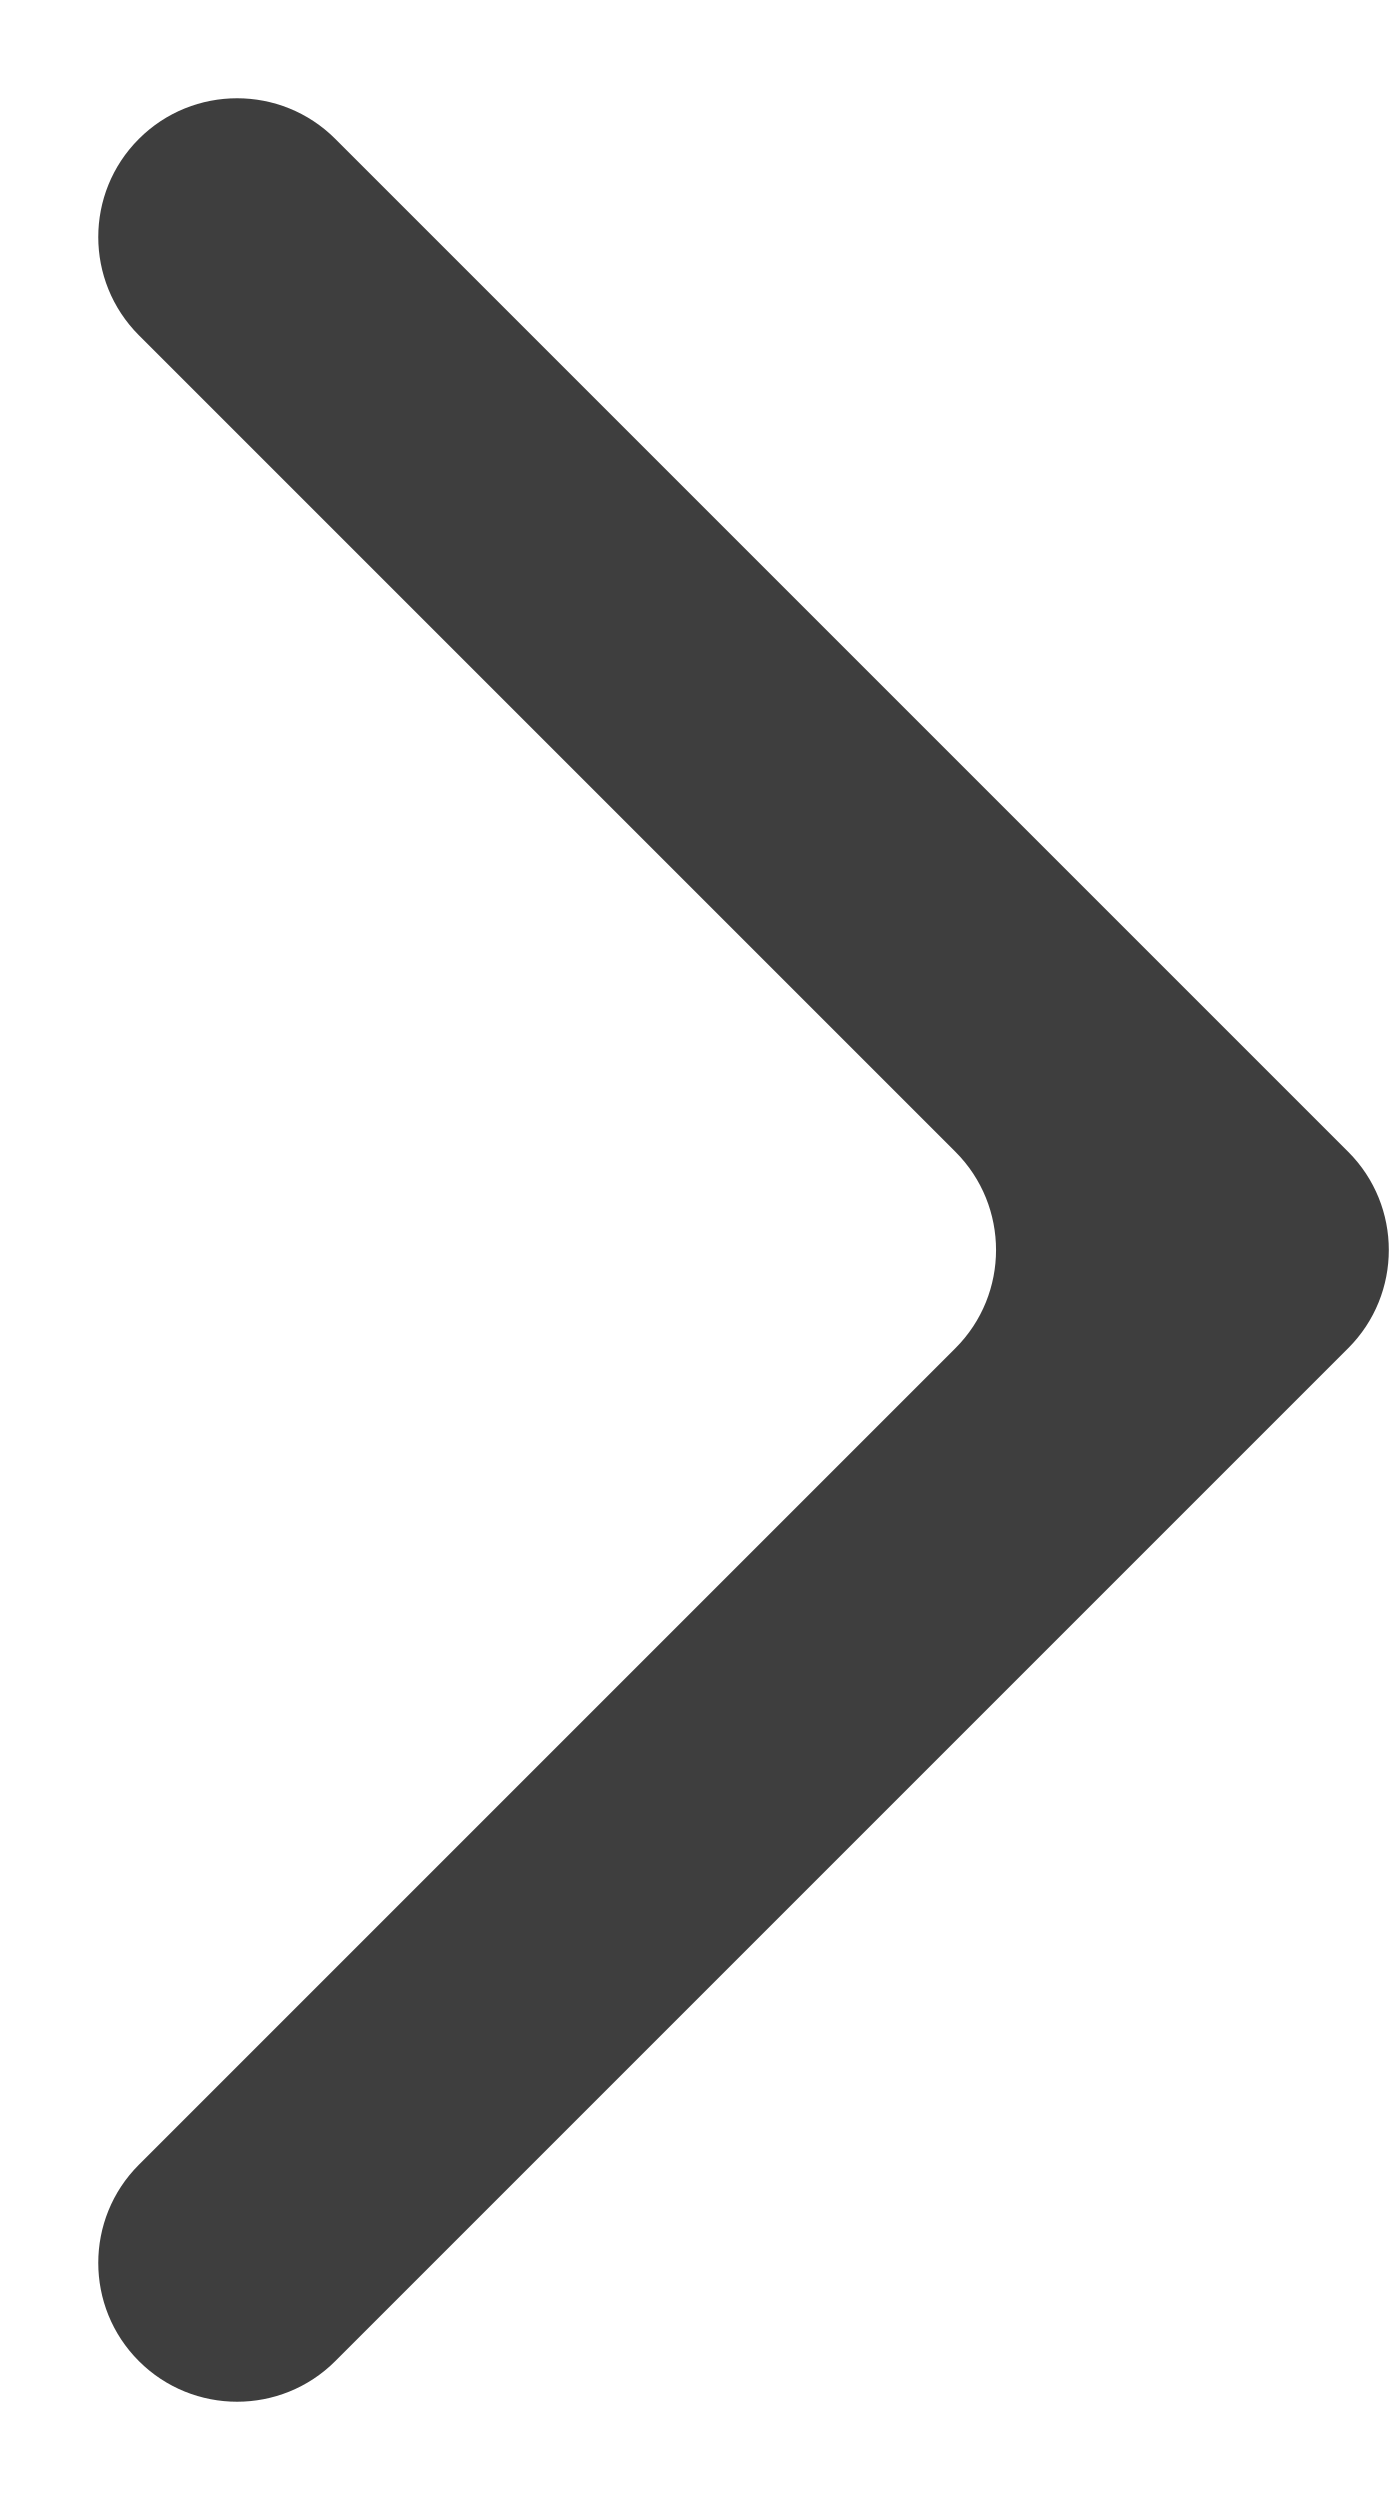
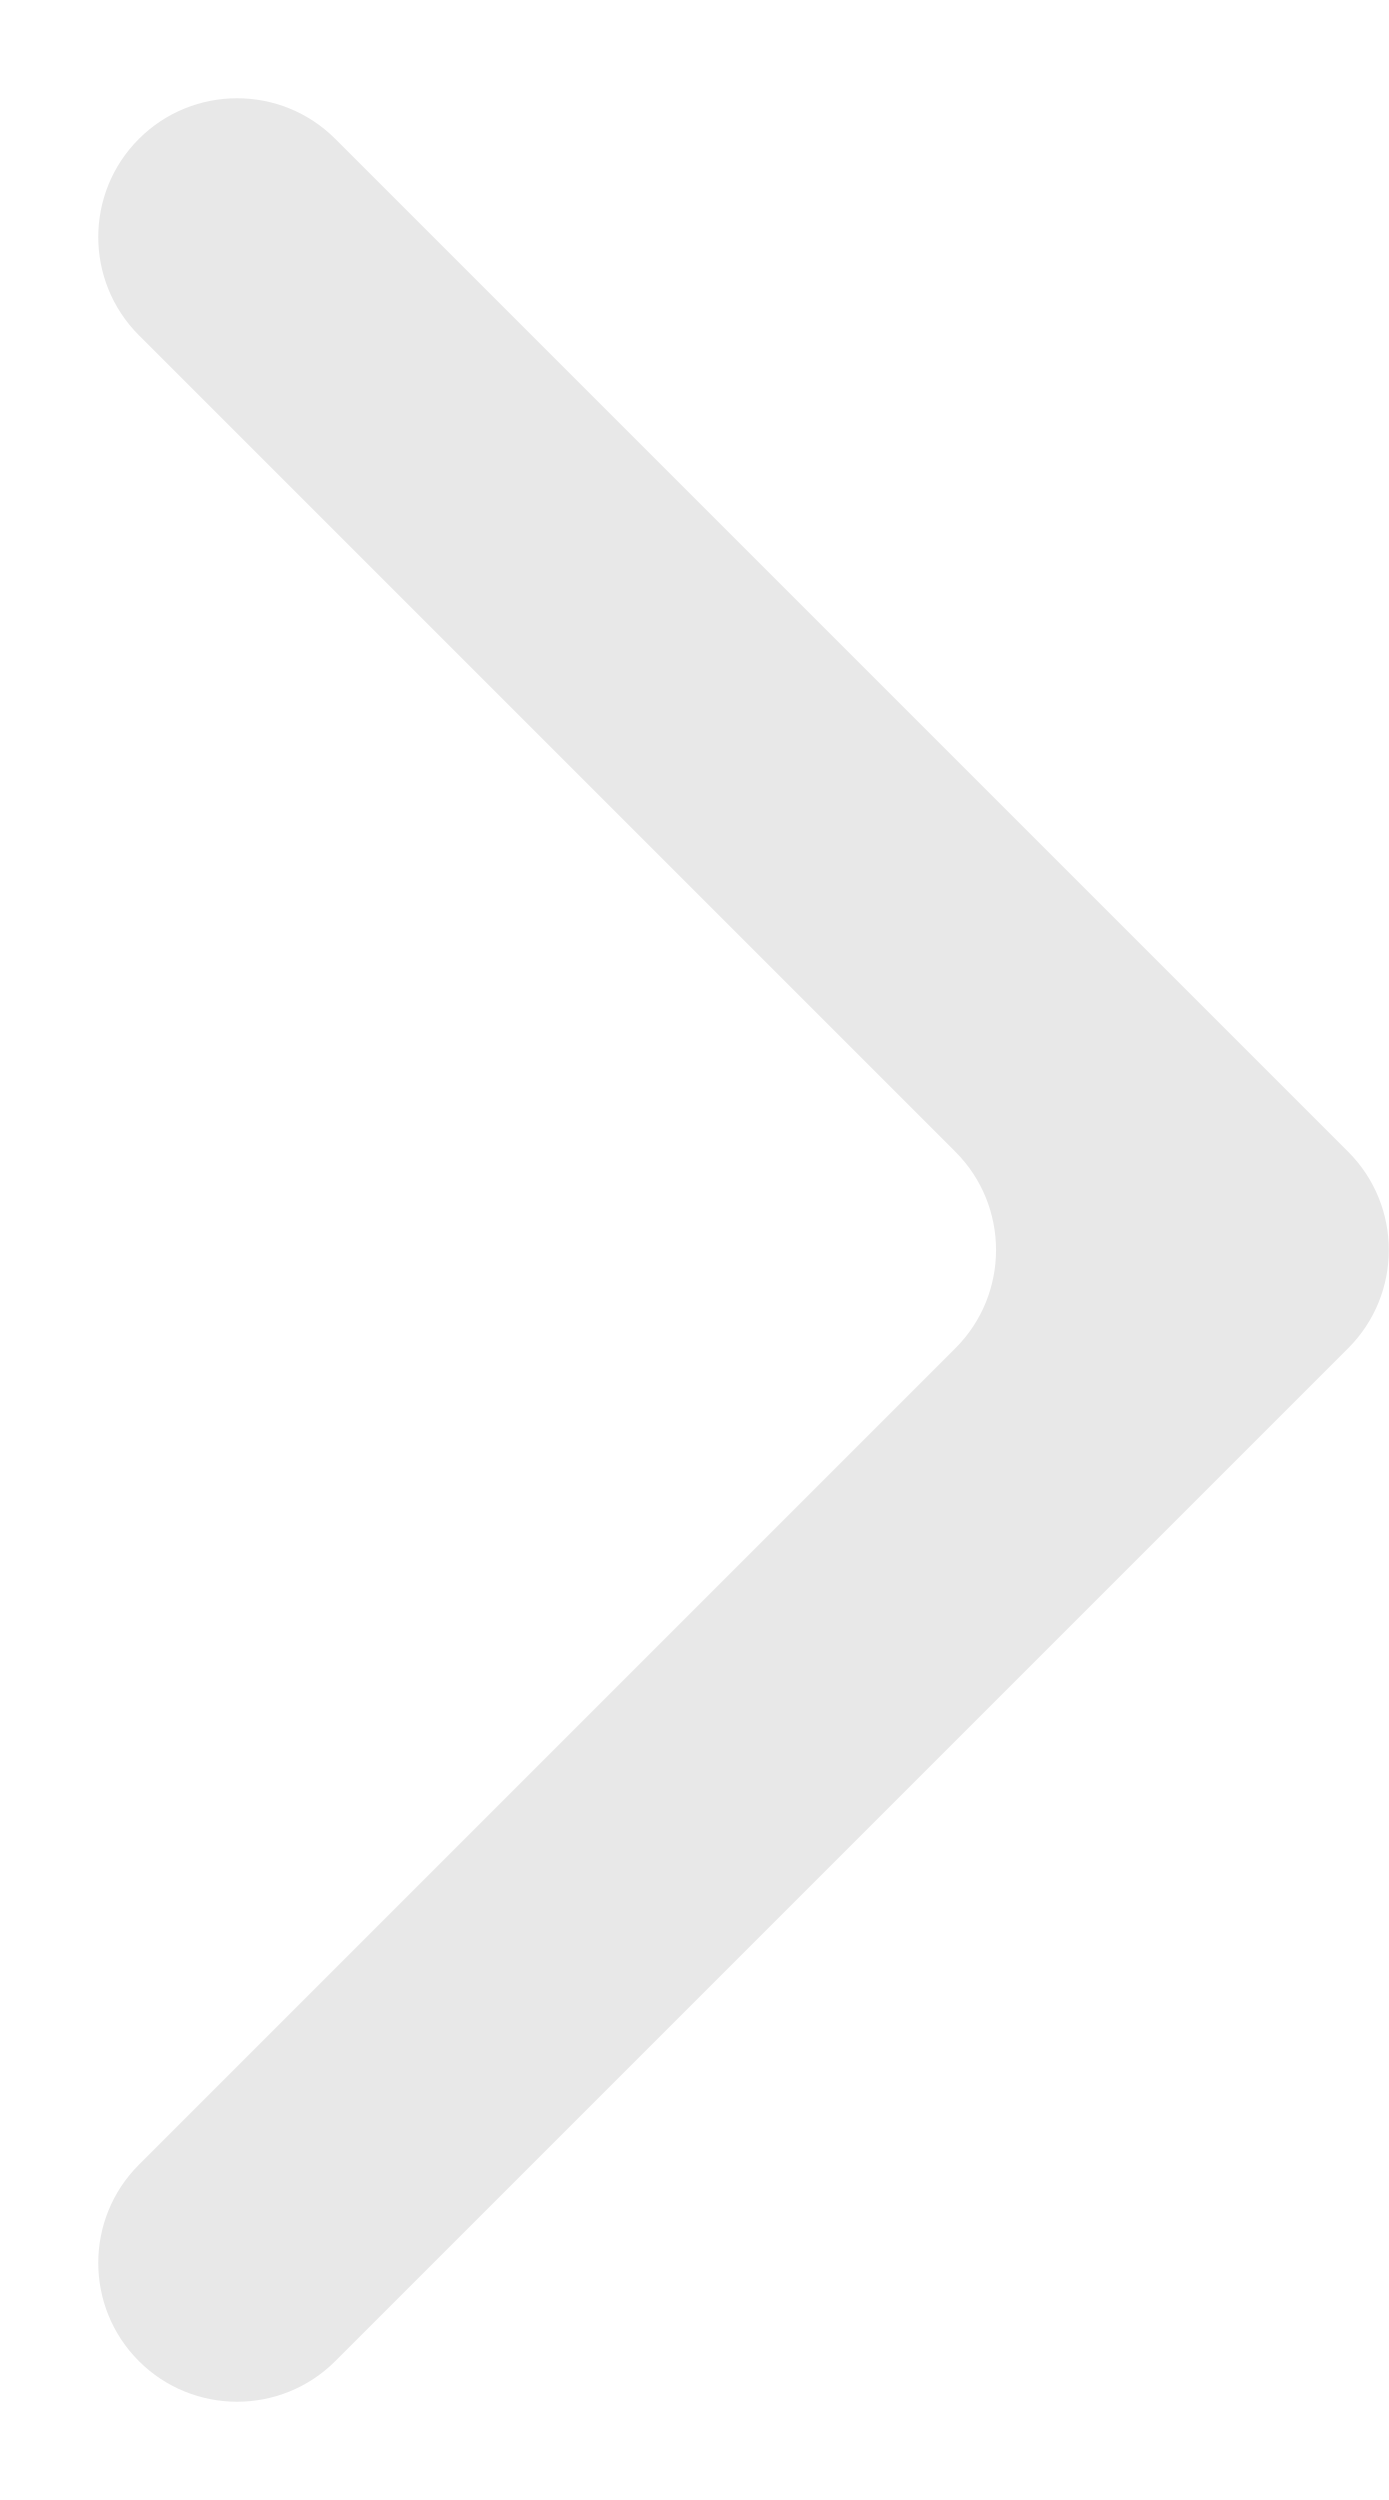
<svg xmlns="http://www.w3.org/2000/svg" width="10" height="18" viewBox="0 0 10 18" fill="none">
-   <path d="M1 1C0.61 1.39 0.61 2.023 1 2.414L6.879 8.293C7.269 8.683 7.269 9.317 6.879 9.707L1 15.586C0.61 15.976 0.61 16.61 1 17V17C1.39 17.39 2.024 17.39 2.414 17L9.707 9.707C10.097 9.317 10.097 8.683 9.707 8.293L2.414 1C2.024 0.61 1.39 0.61 1 1V1Z" fill="#3E3E3E" />
+   <path d="M1 1C0.61 1.39 0.61 2.023 1 2.414L6.879 8.293C7.269 8.683 7.269 9.317 6.879 9.707L1 15.586C0.61 15.976 0.61 16.61 1 17V17C1.39 17.39 2.024 17.39 2.414 17L9.707 9.707C10.097 9.317 10.097 8.683 9.707 8.293L2.414 1C2.024 0.61 1.39 0.61 1 1V1Z" fill="#E8E8E8" />
</svg>
